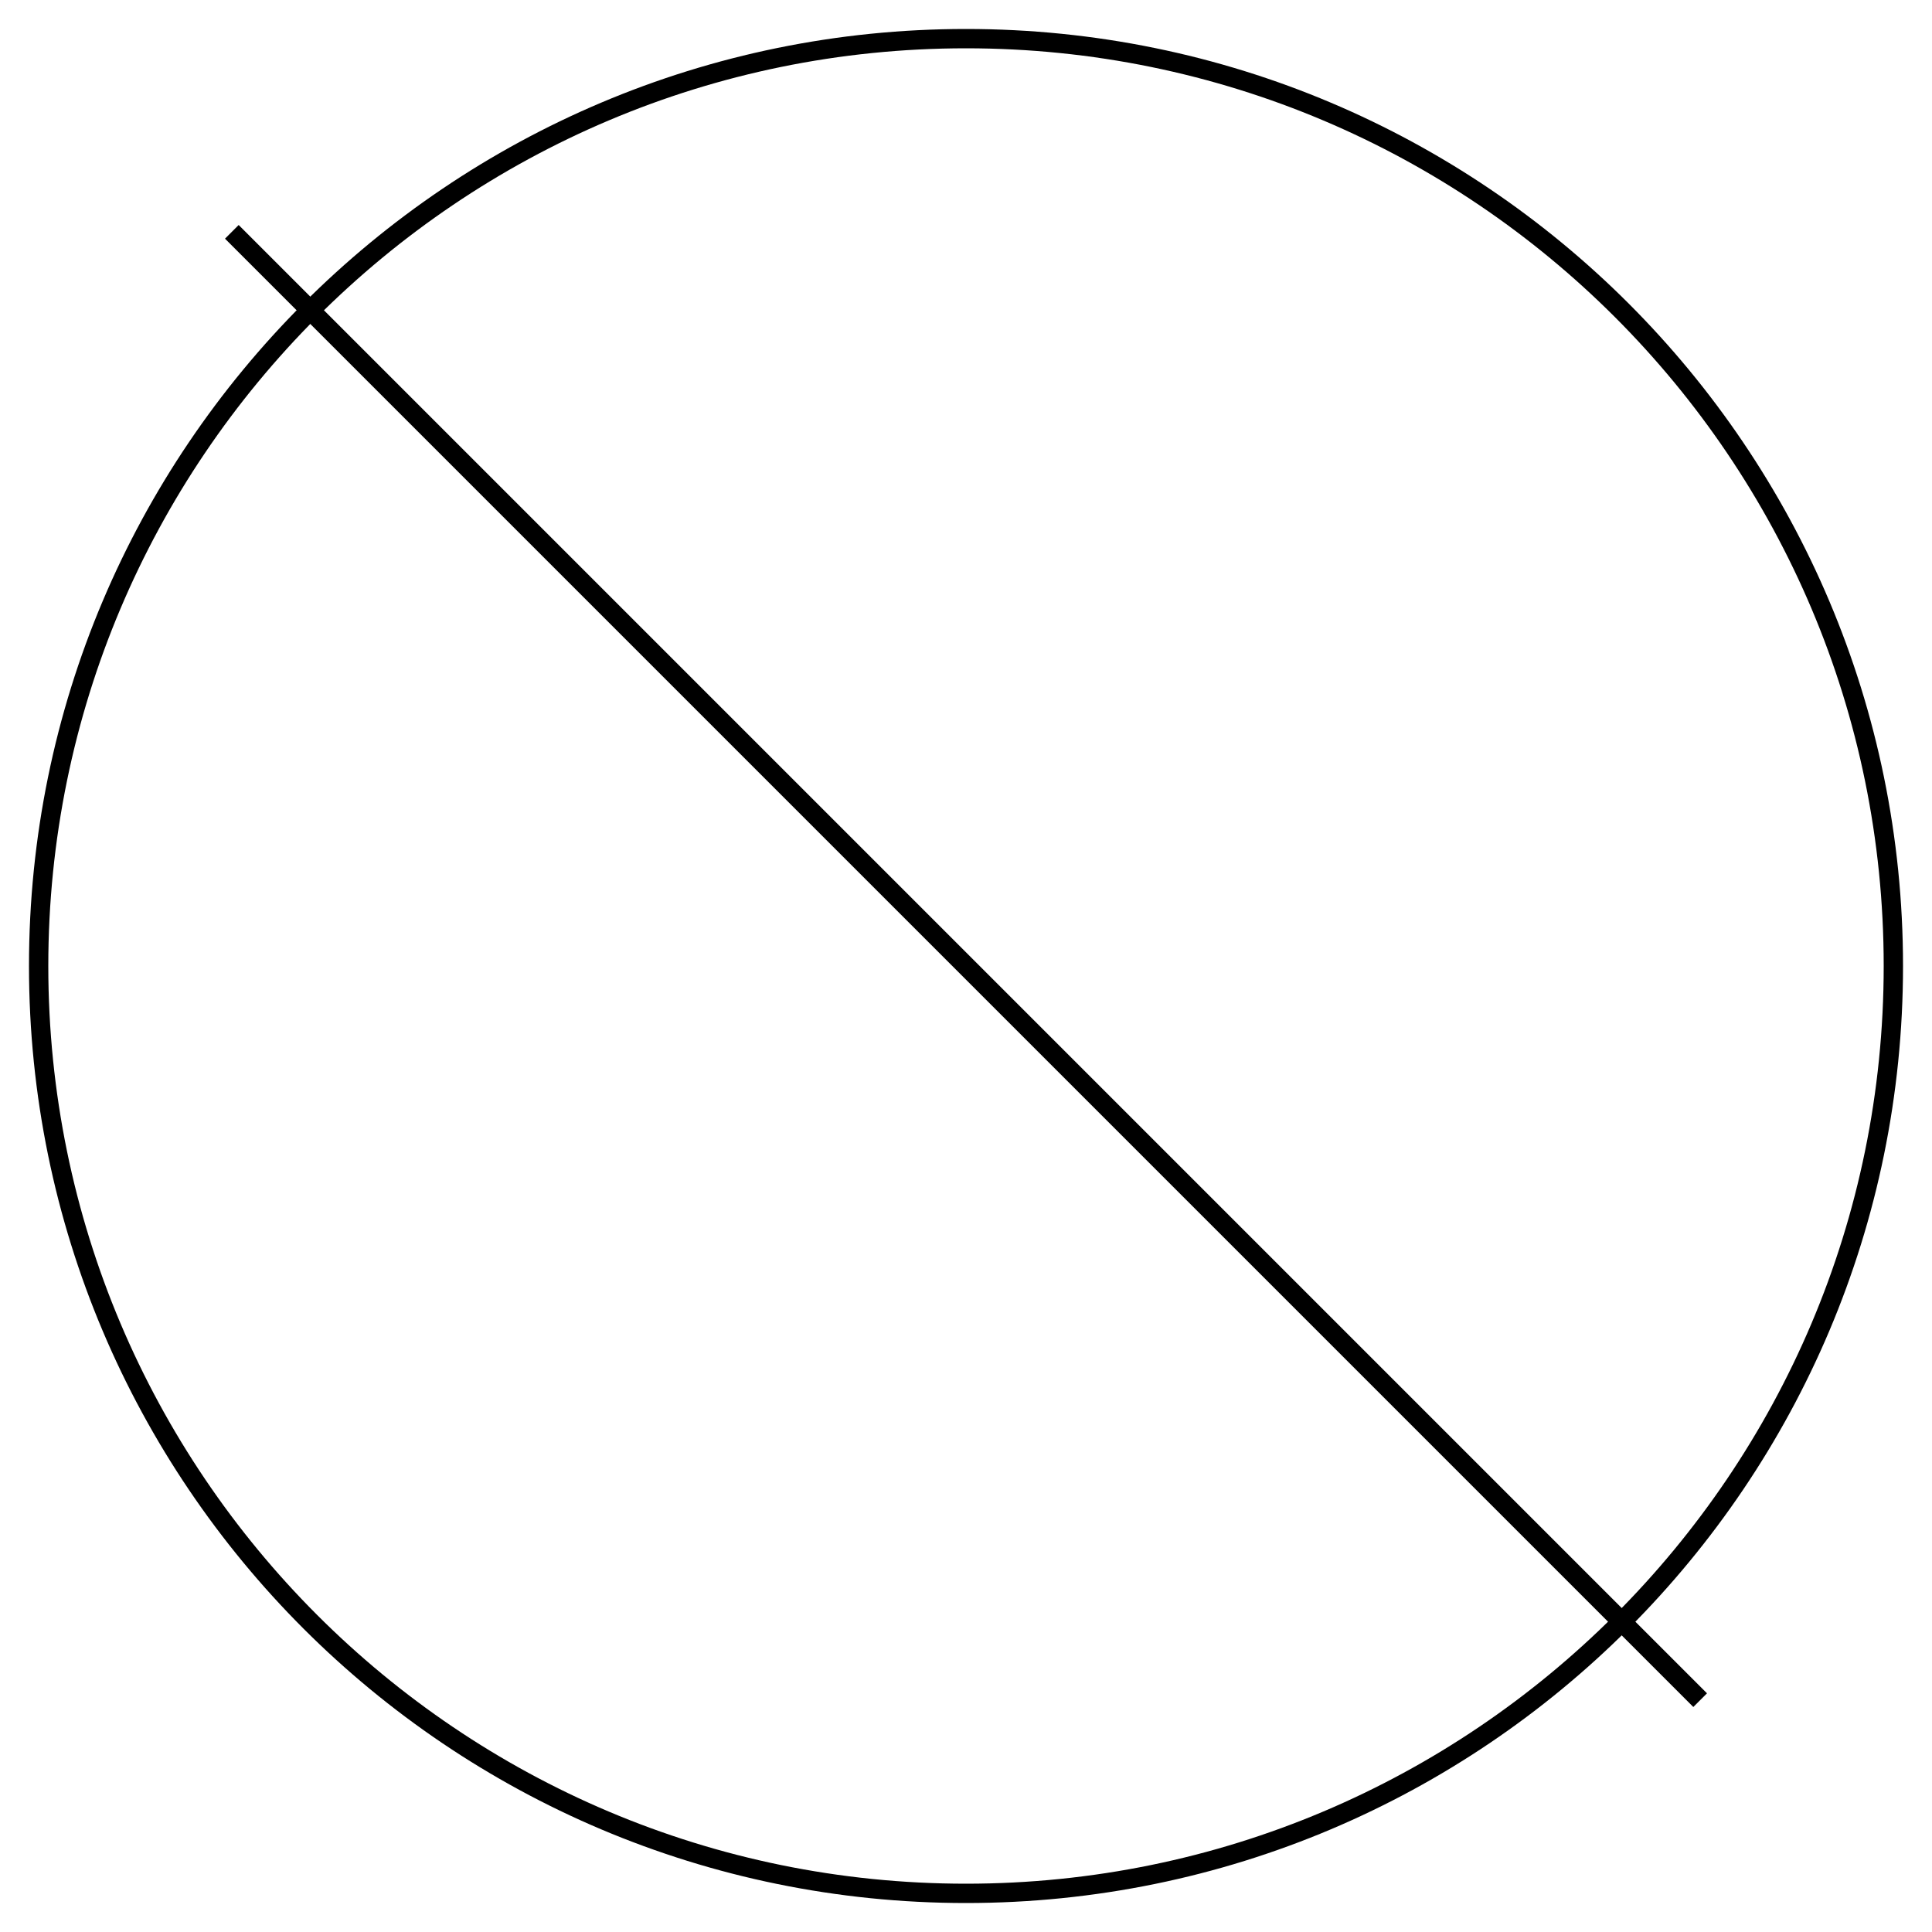
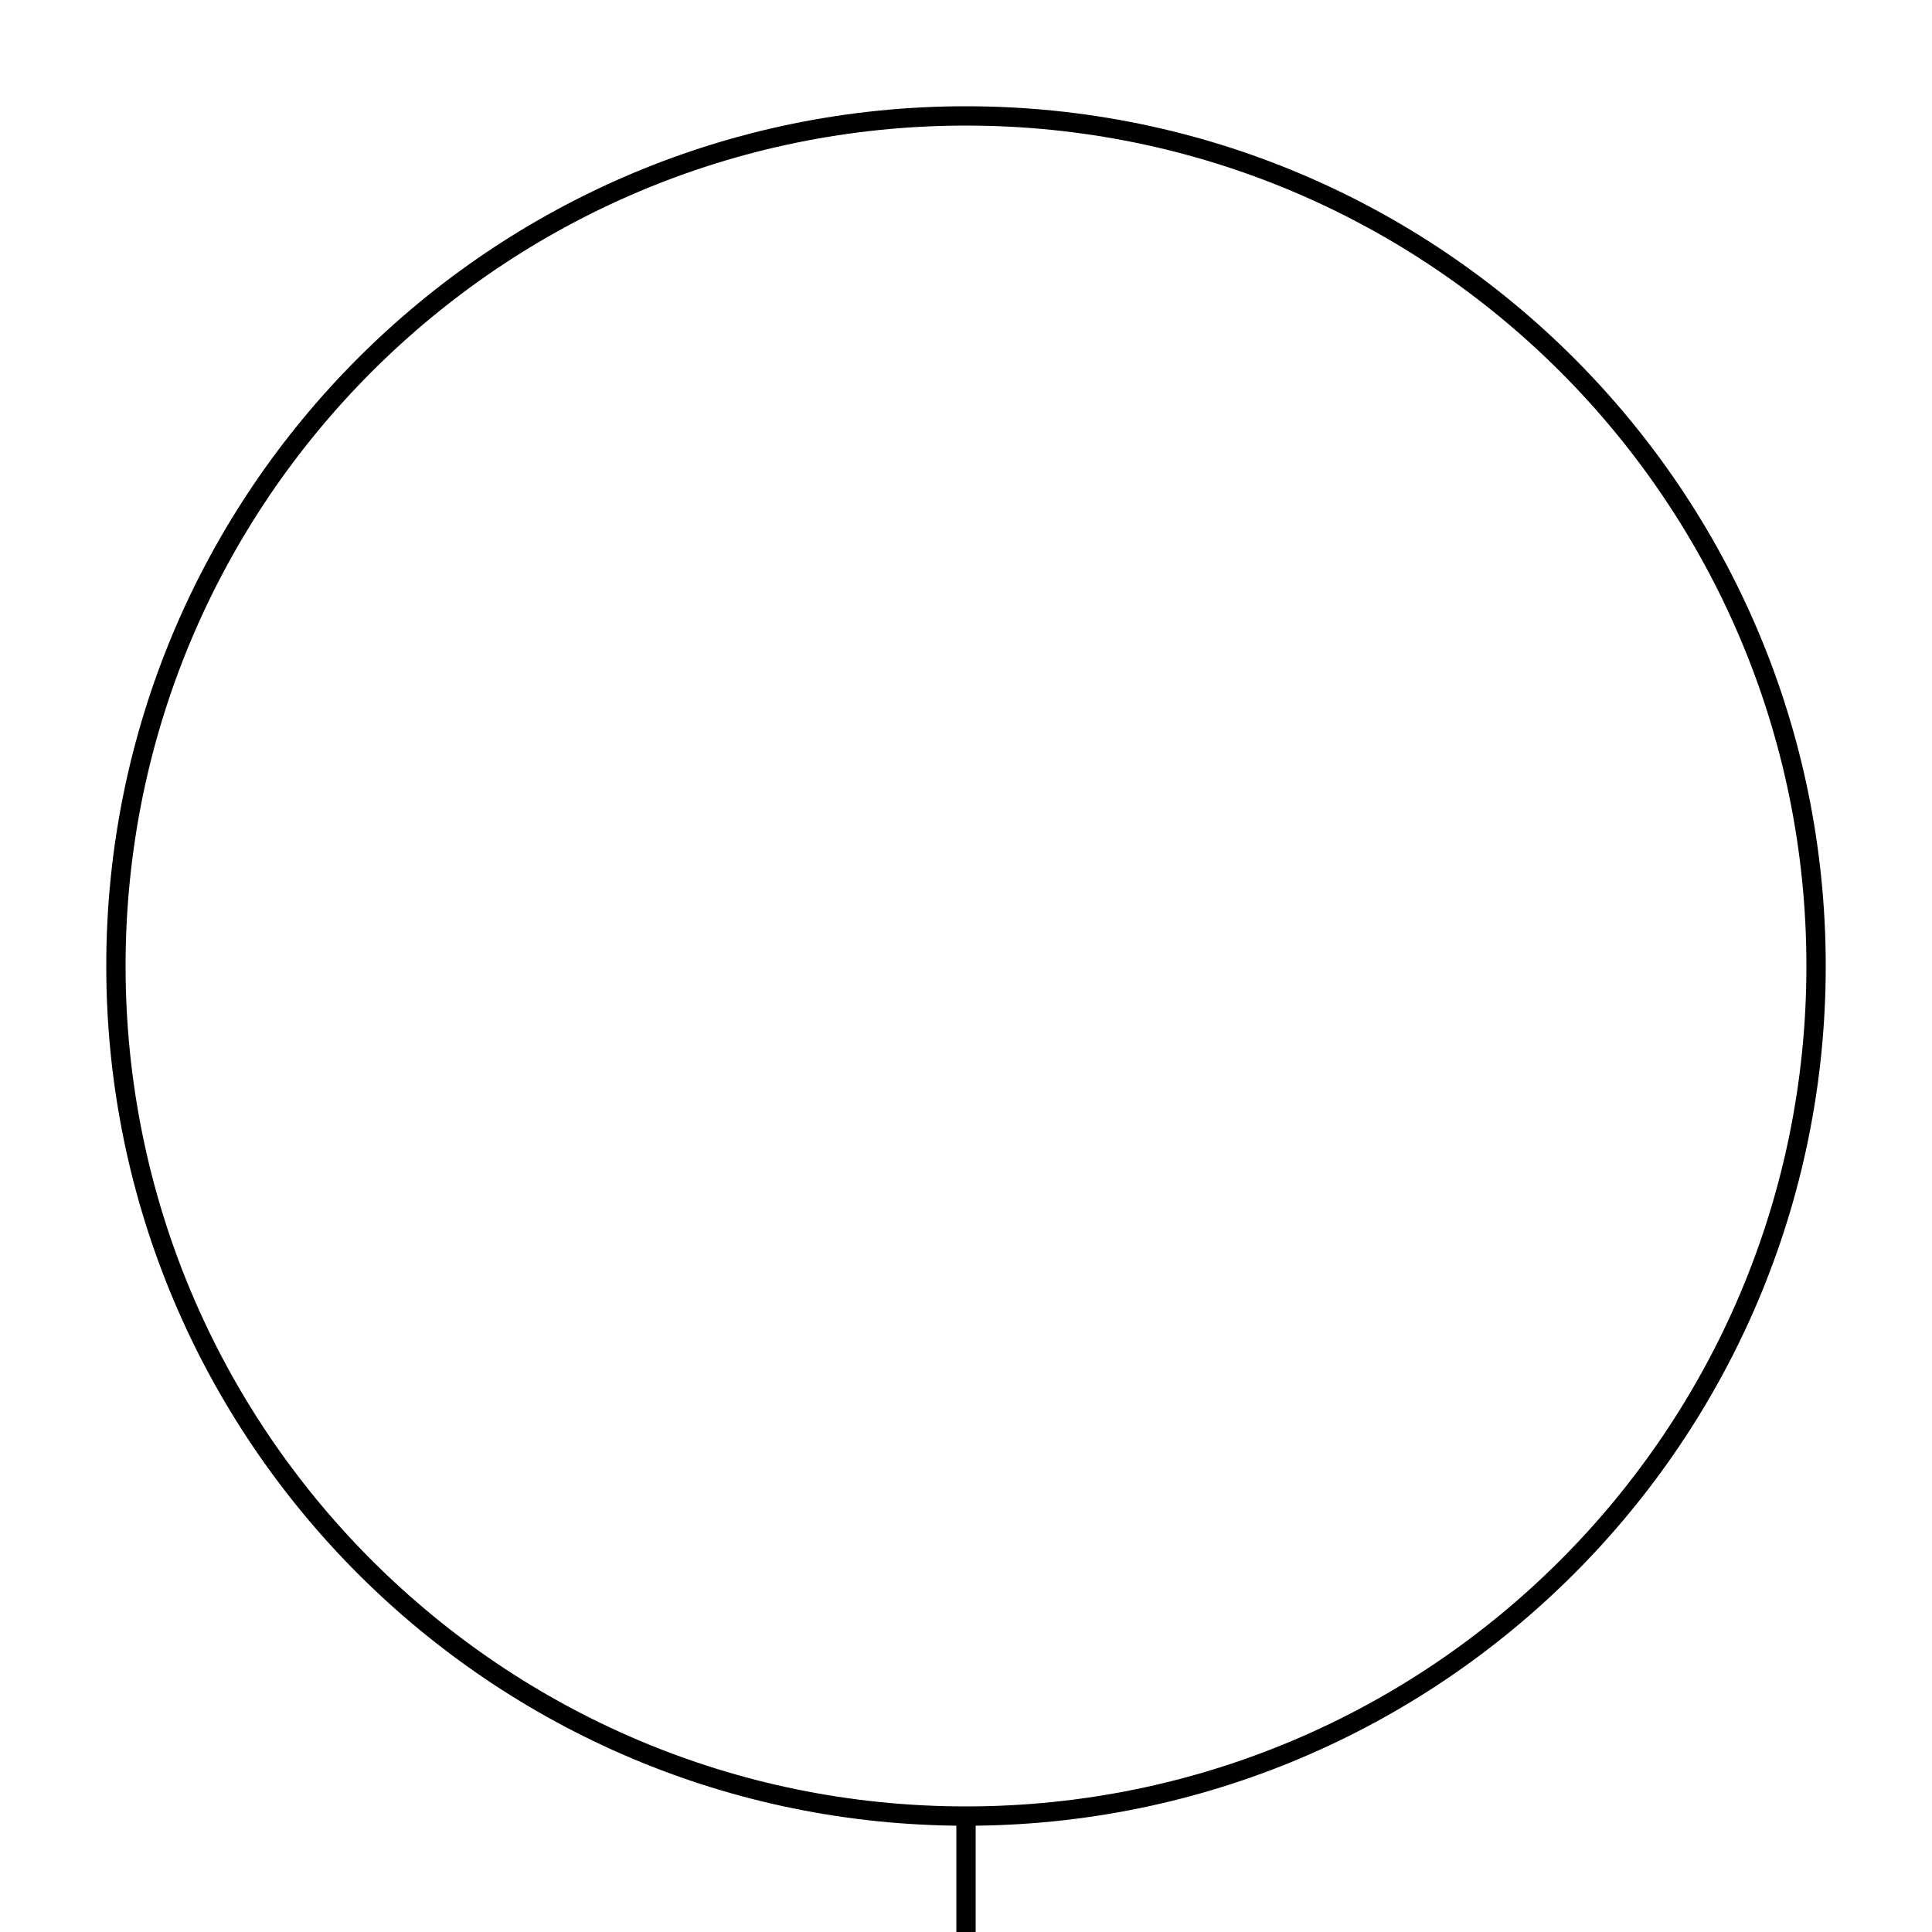
<svg xmlns="http://www.w3.org/2000/svg" viewBox="0 0 100 100">
-   <circle cx="50" cy="50" r="48" fill="none" stroke="currentColor" />
-   <line x1="12" y1="12" x2="88" y2="88" fill="none" stroke="currentColor" />
+   <circle cx="50" cy="50" r="44" fill="none" stroke="currentColor" />
+   <line x1="50" y1="94" x2="50" y2="100" fill="none" stroke="currentColor" />
</svg>
